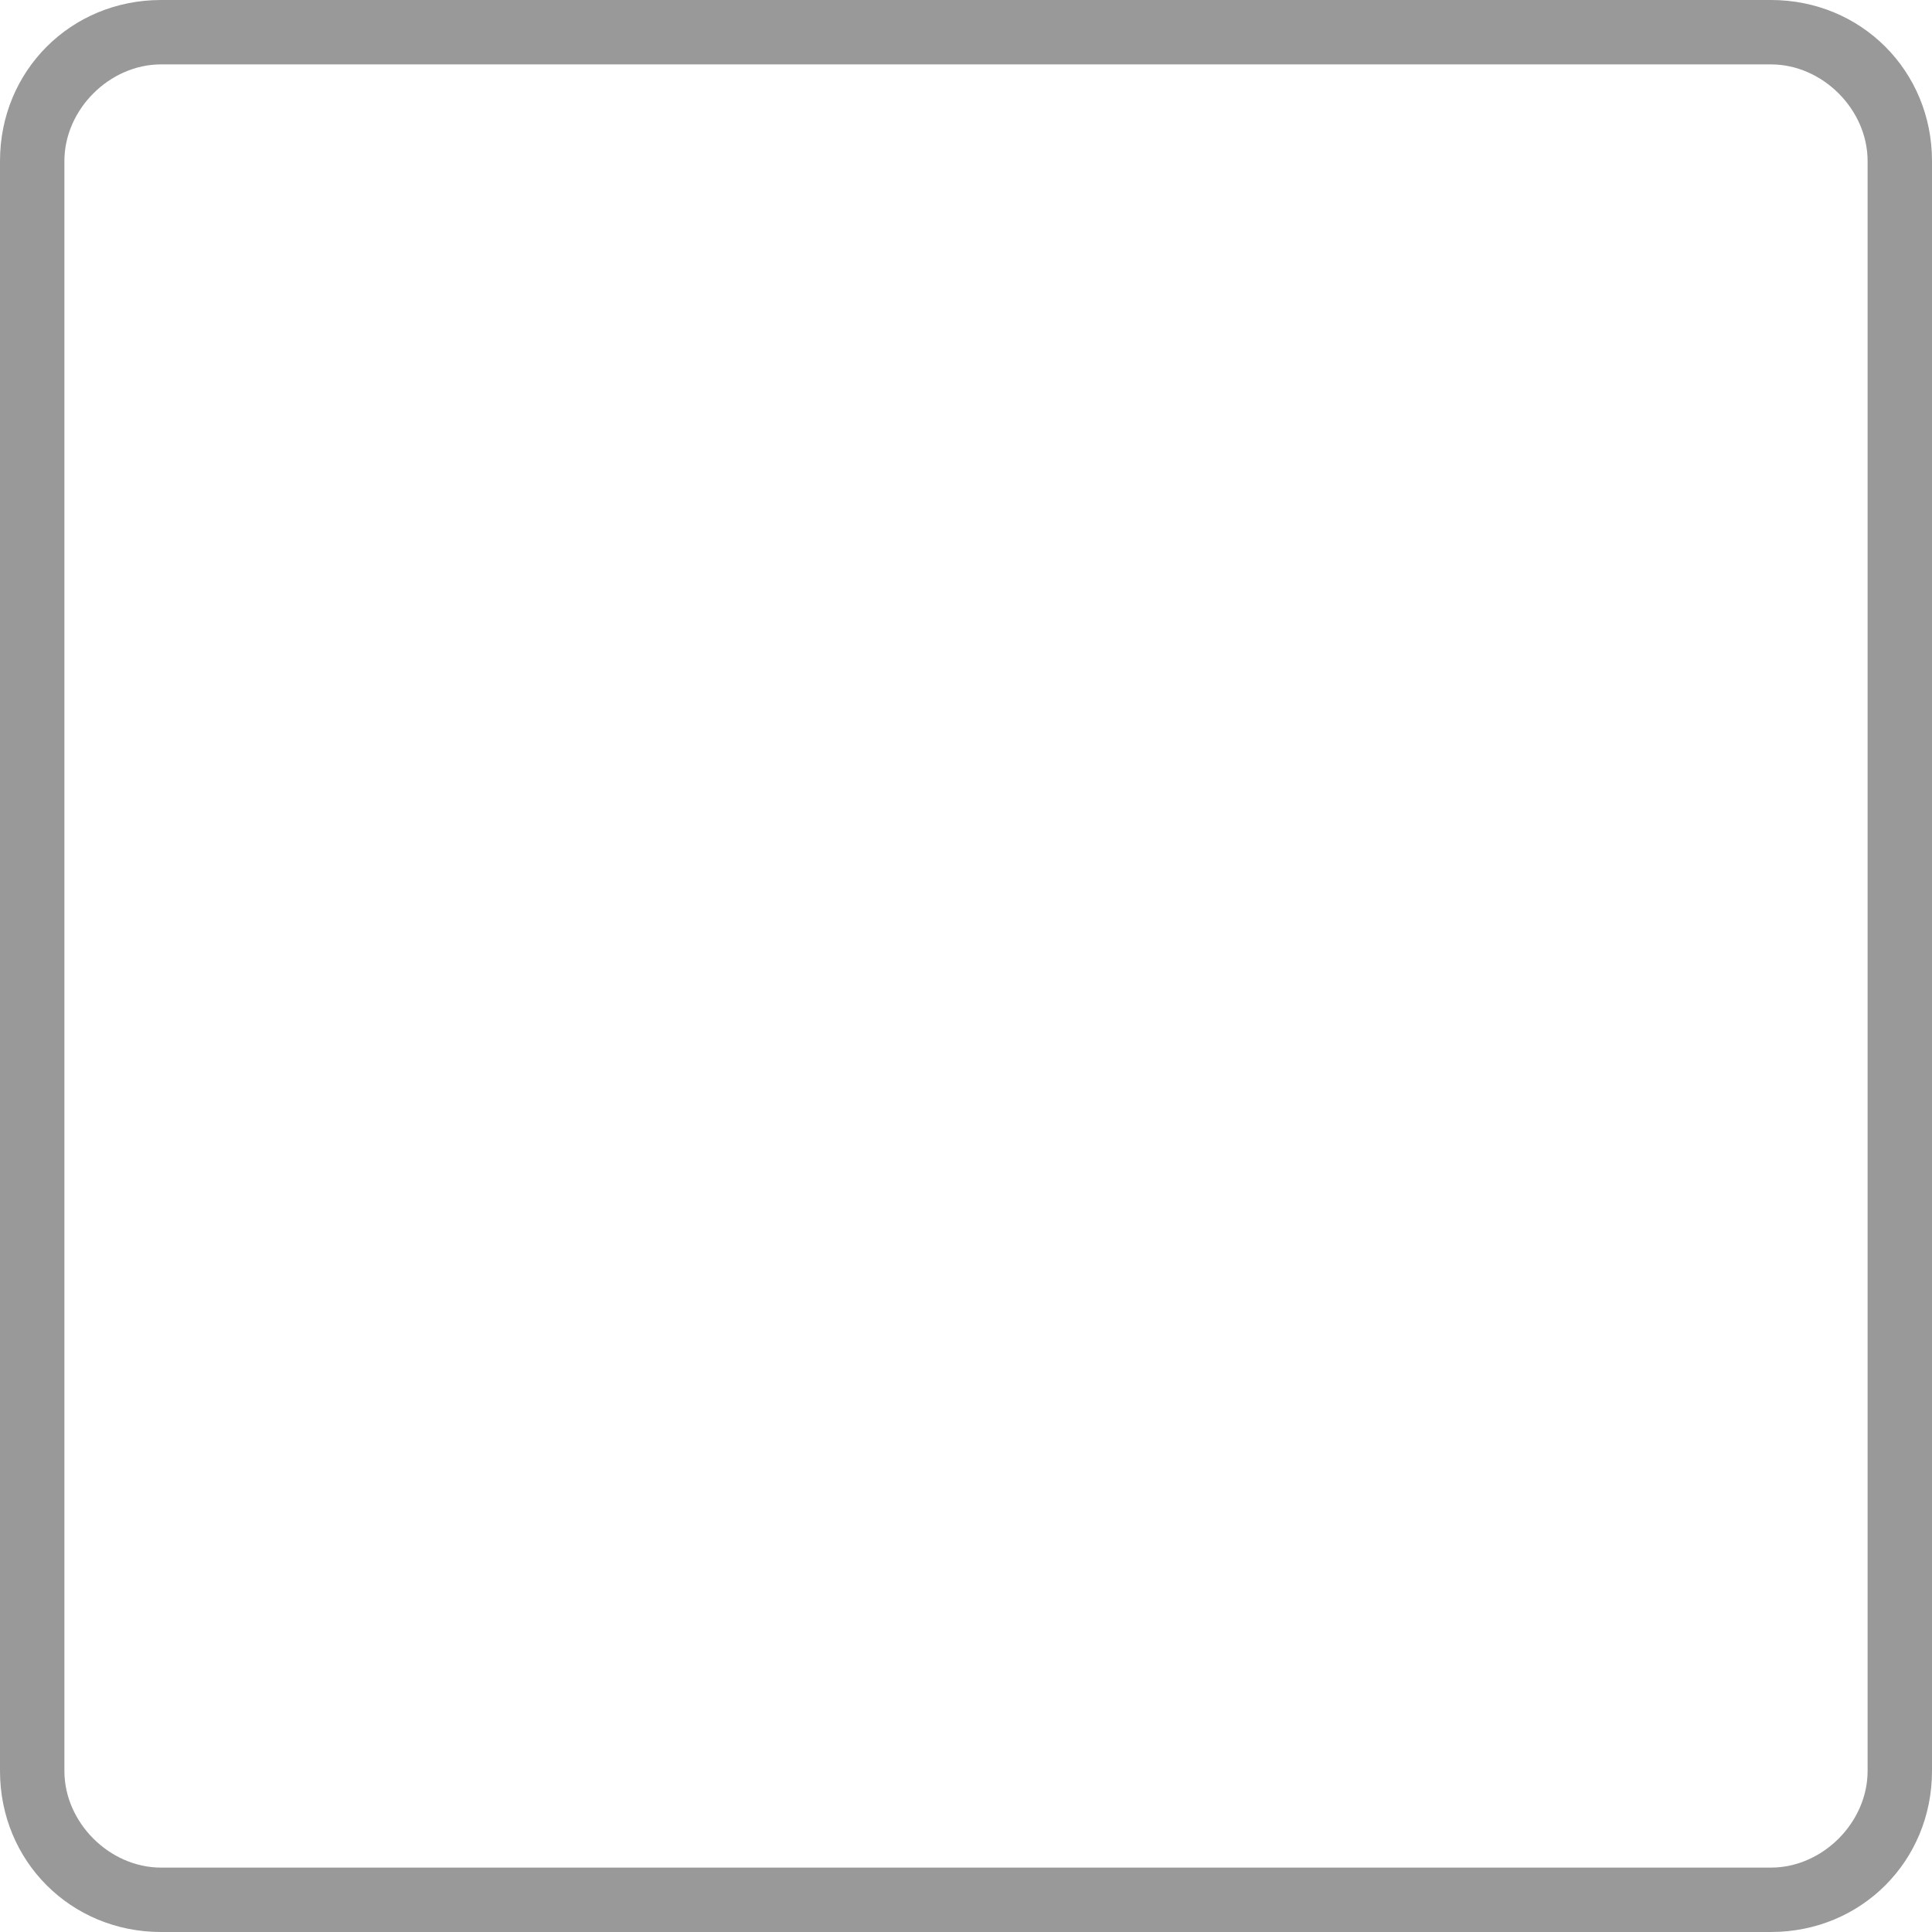
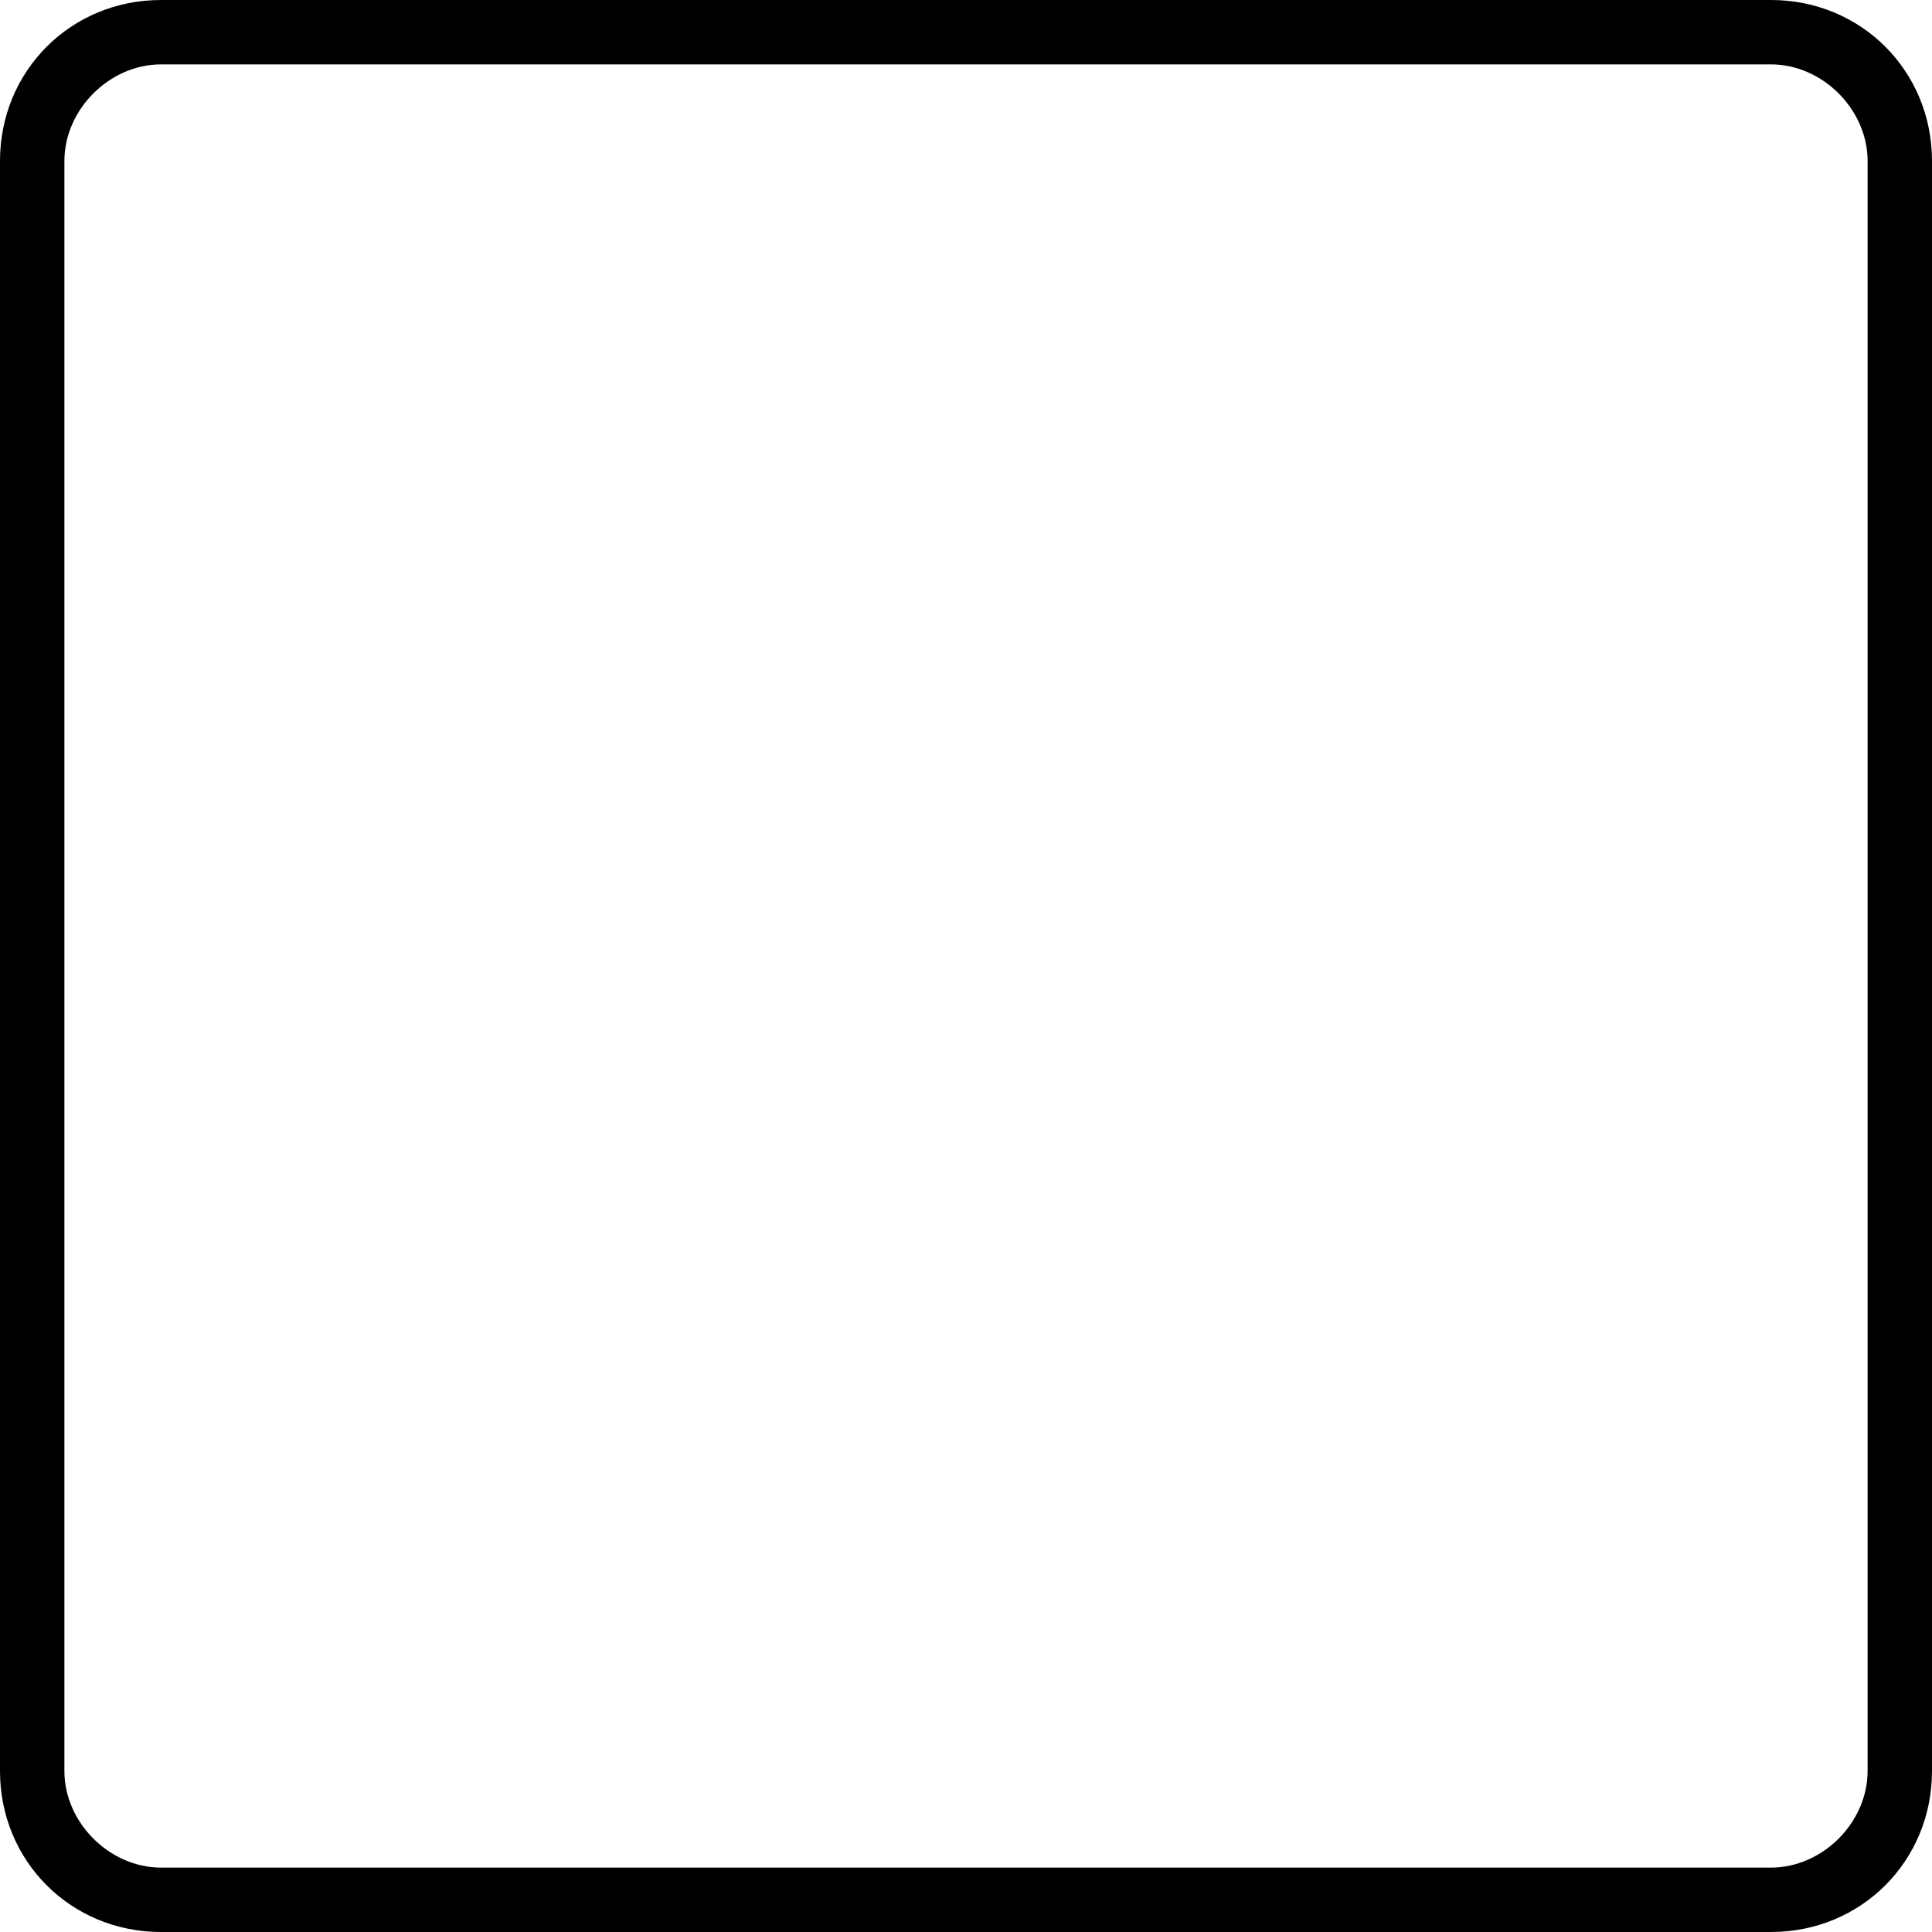
<svg xmlns="http://www.w3.org/2000/svg" t="1579417219178" class="icon" viewBox="0 0 1024 1024" version="1.1" p-id="4597" width="200" height="200">
  <defs>
    <style type="text/css" />
  </defs>
-   <path d="M938.667 1024h-853.333C37.547 1024 0 986.453 0 938.667v-853.333C0 37.547 37.547 0 85.333 0h853.333C986.453 0 1024 37.547 1024 85.333v853.333c0 47.787-37.547 85.333-85.333 85.333zM85.333 34.133C58.027 34.133 34.133 58.027 34.133 85.333v853.333c0 27.307 23.893 51.2 51.2 51.2h853.333c27.307 0 51.2-23.893 51.2-51.2v-853.333c0-27.307-23.893-51.2-51.2-51.2h-853.333z" p-id="4598" fill="#999999" />
+   <path d="M938.667 1024h-853.333C37.547 1024 0 986.453 0 938.667v-853.333C0 37.547 37.547 0 85.333 0h853.333C986.453 0 1024 37.547 1024 85.333v853.333c0 47.787-37.547 85.333-85.333 85.333zM85.333 34.133C58.027 34.133 34.133 58.027 34.133 85.333v853.333c0 27.307 23.893 51.2 51.2 51.2h853.333c27.307 0 51.2-23.893 51.2-51.2v-853.333c0-27.307-23.893-51.2-51.2-51.2h-853.333z" p-id="4598" />
</svg>
